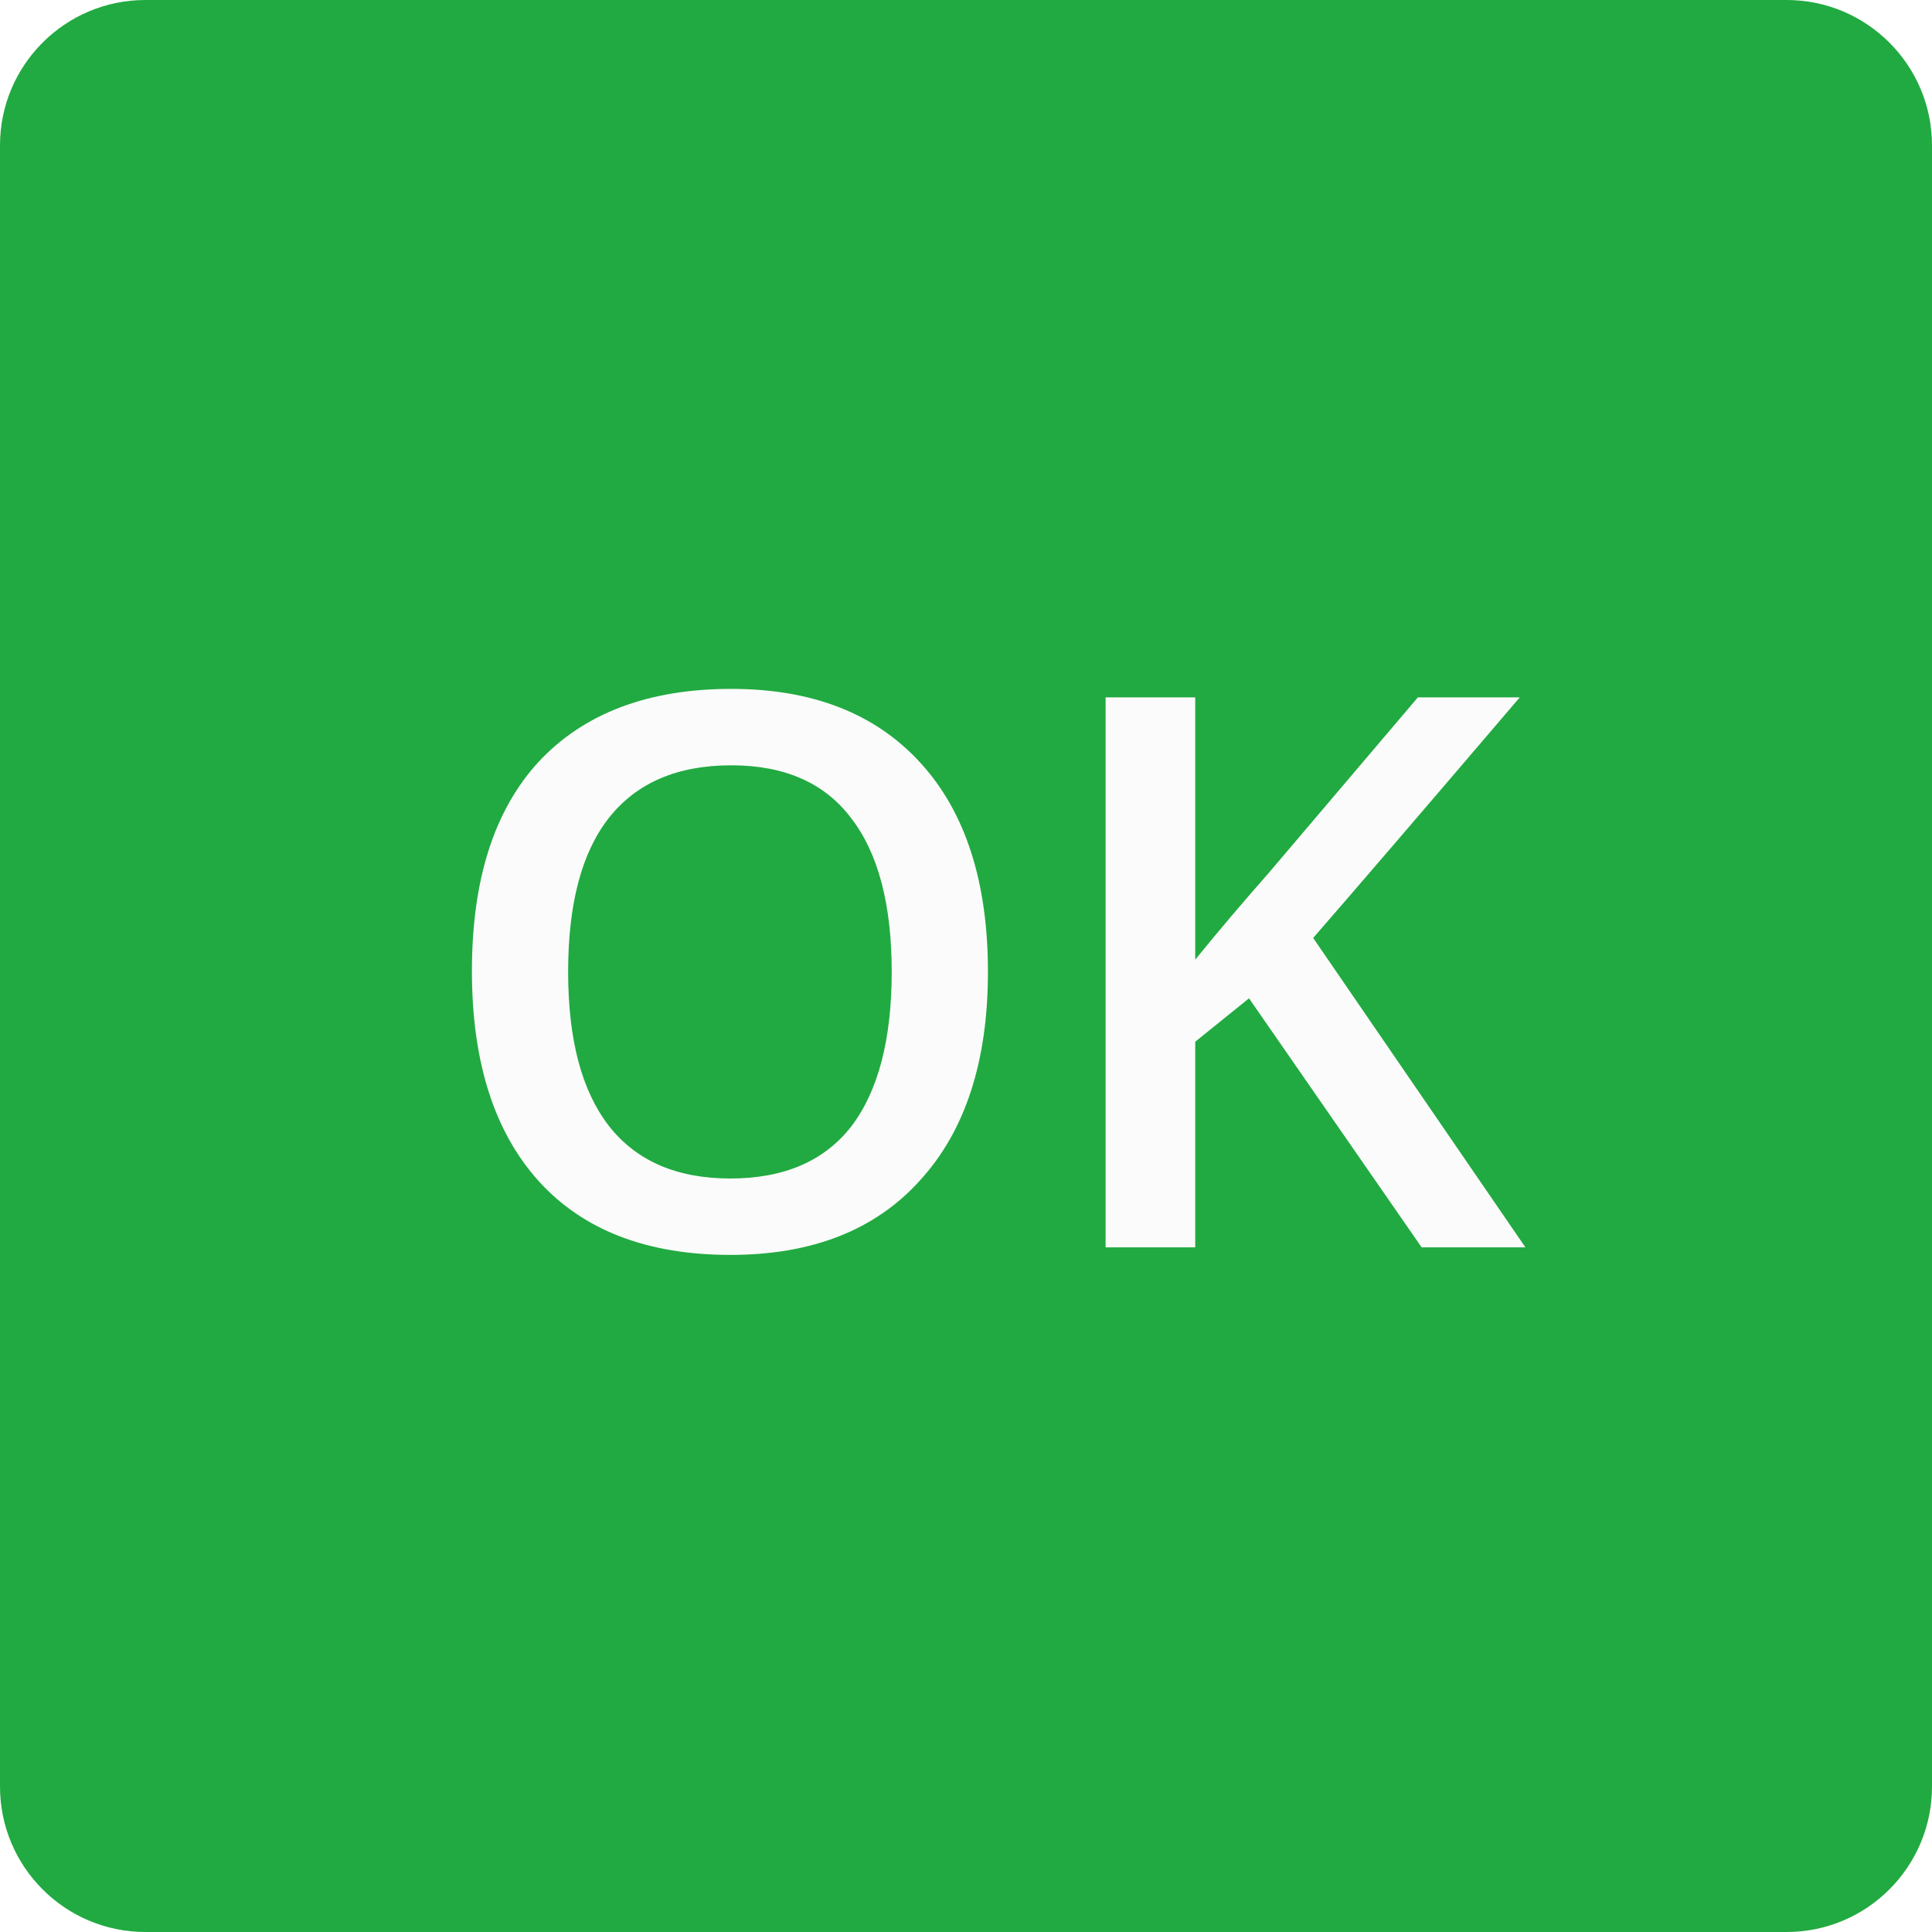
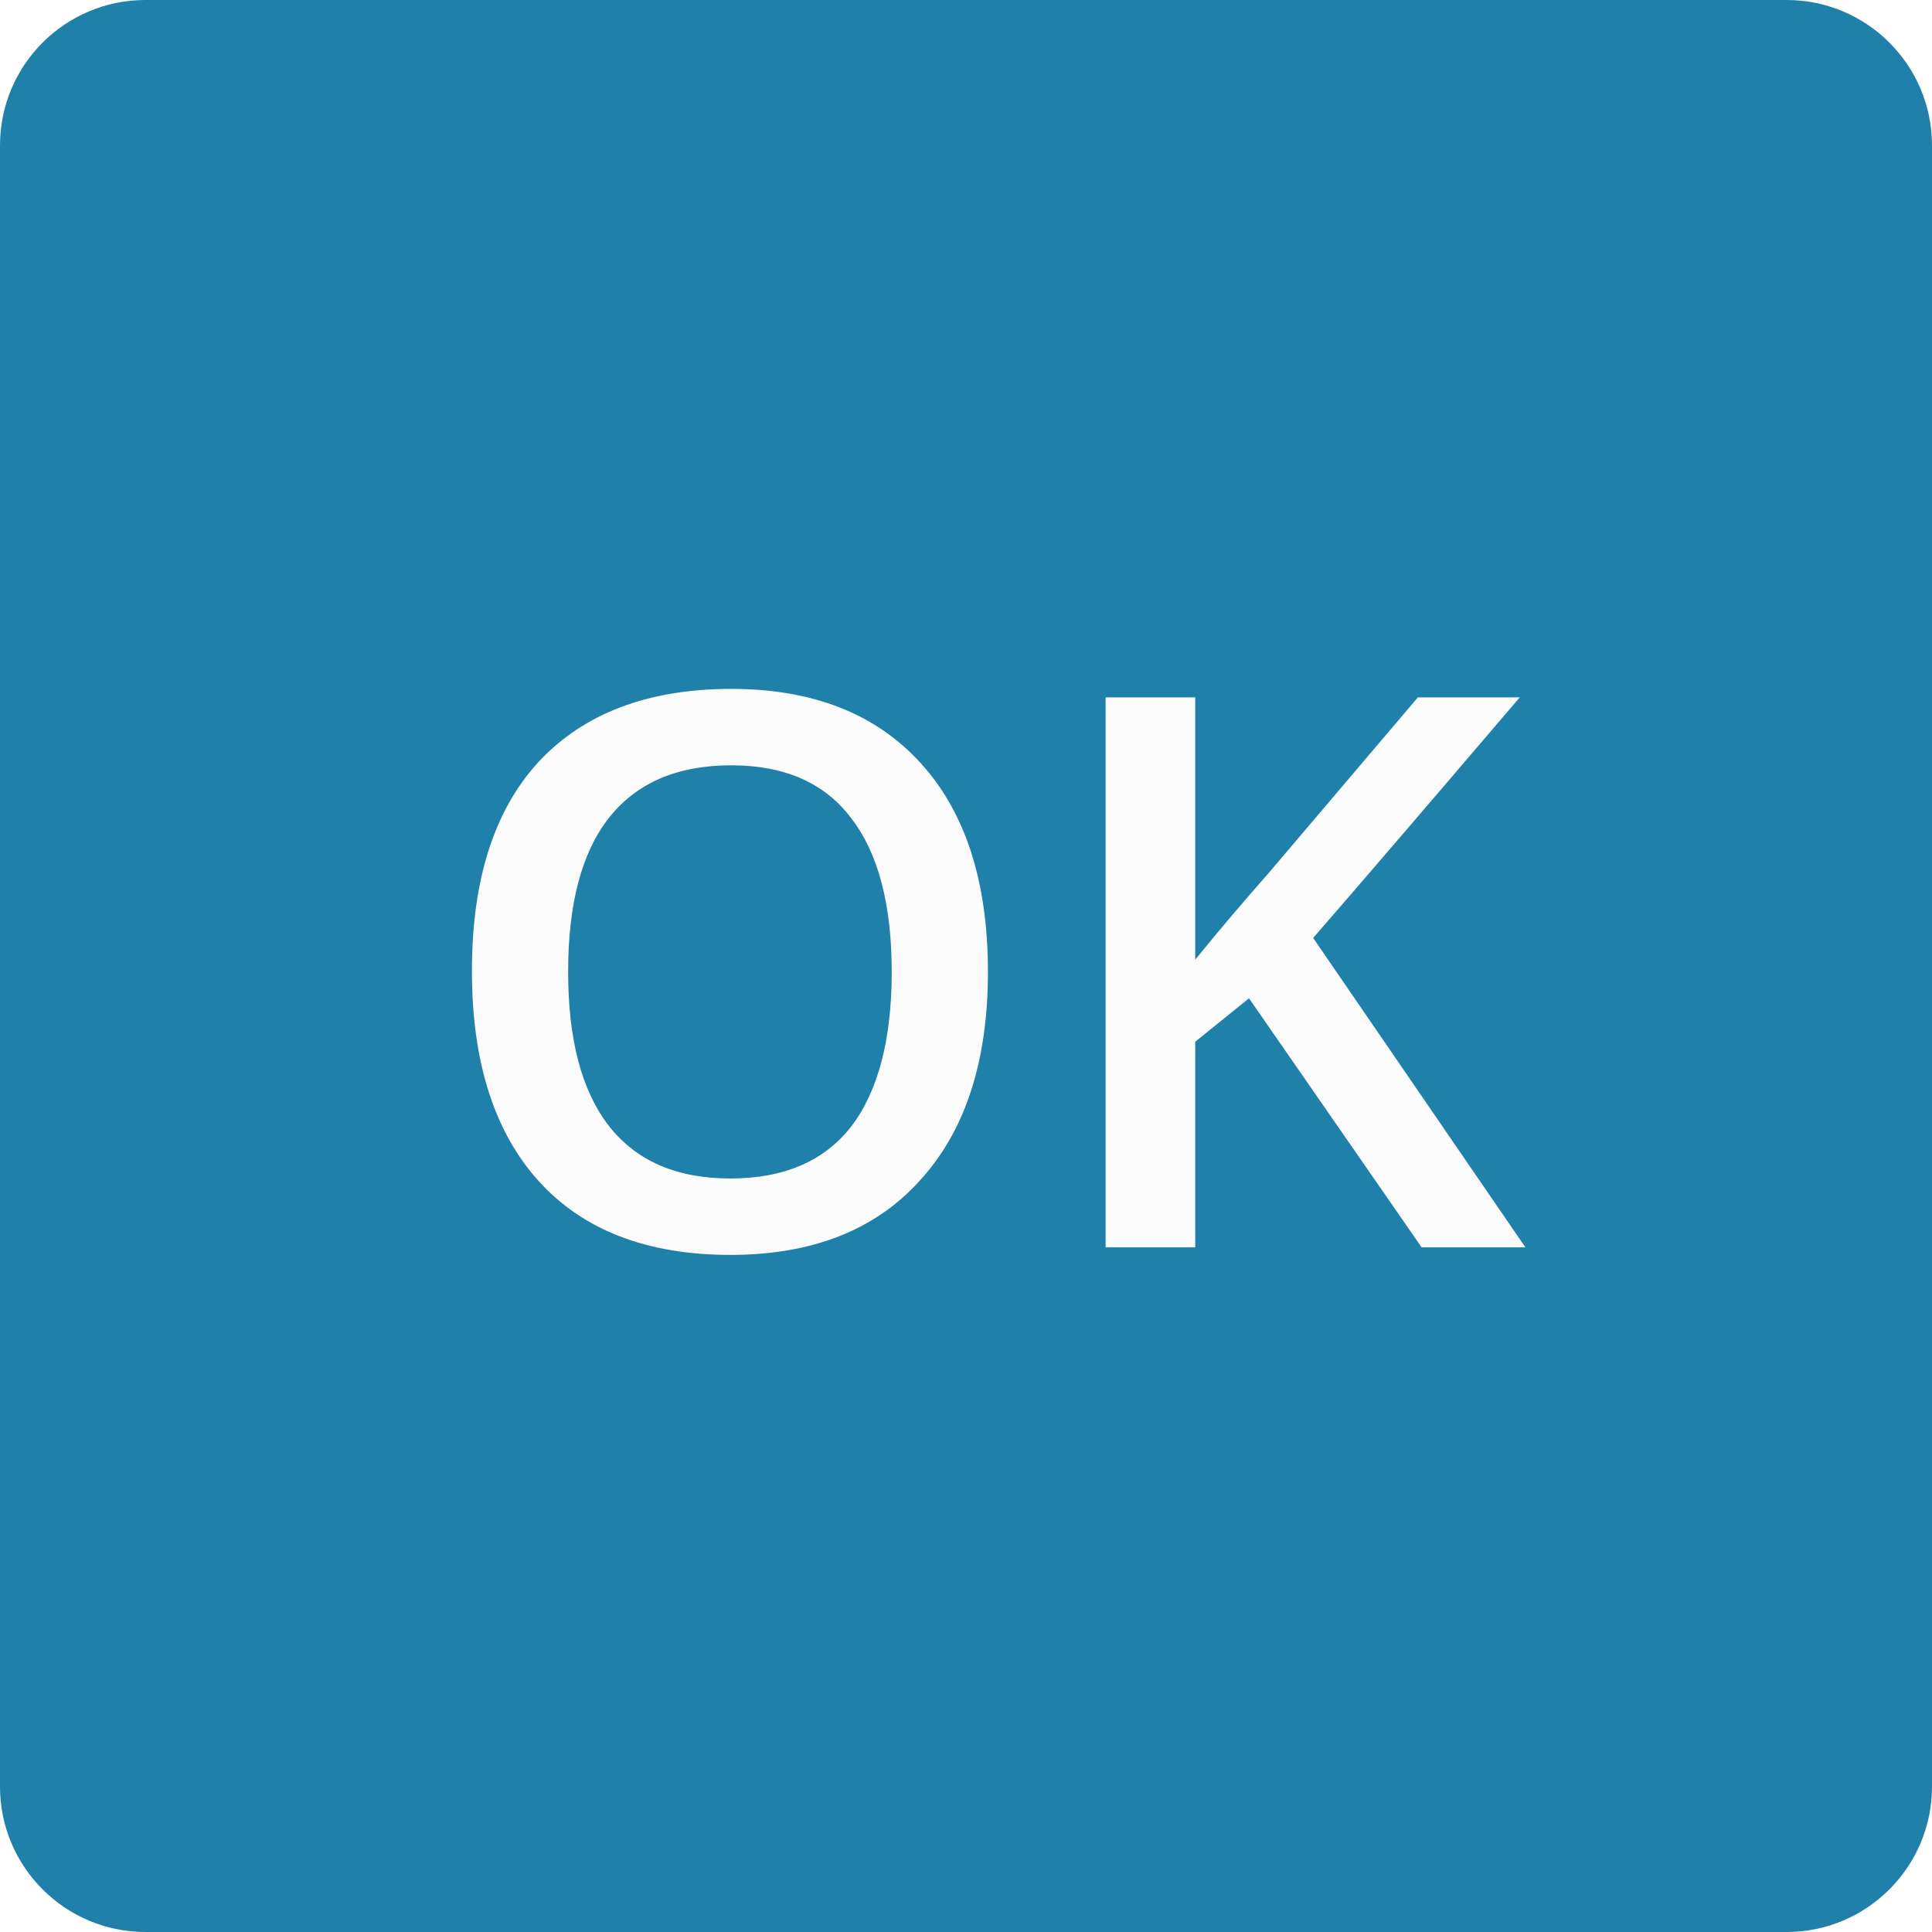
<svg xmlns="http://www.w3.org/2000/svg" width="100%" height="100%" viewBox="0 0 32 32" version="1.1" xml:space="preserve" style="fill-rule:evenodd;clip-rule:evenodd;stroke-linejoin:round;stroke-miterlimit:2;">
  <rect id="ic_cm_ok_btn" x="0" y="0" width="32" height="32" style="fill:none;" />
  <clipPath id="_clip1">
    <rect x="0" y="0" width="32" height="32" />
  </clipPath>
  <g clip-path="url(#_clip1)">
-     <path d="M32,2.408c0,-1.329 -1.079,-2.408 -2.408,-2.408l-27.184,-0c-1.329,-0 -2.408,1.079 -2.408,2.408l0,27.184c0,1.329 1.079,2.408 2.408,2.408l27.184,0c1.329,0 2.408,-1.079 2.408,-2.408l0,-27.184Z" style="fill:#21aa41;" />
+     <path d="M32,2.408c0,-1.329 -1.079,-2.408 -2.408,-2.408l-27.184,-0c-1.329,-0 -2.408,1.079 -2.408,2.408l0,27.184c0,1.329 1.079,2.408 2.408,2.408l27.184,0c1.329,0 2.408,-1.079 2.408,-2.408l0,-27.184Z" style="fill:#1f80aa;" />
    <text x="7.066px" y="20.66px" style="font-family:'OpenSans-Semibold', 'Open Sans', sans-serif;font-weight:600;font-size:12.761px;fill:#fbfbfb;">OK</text>
  </g>
</svg>
